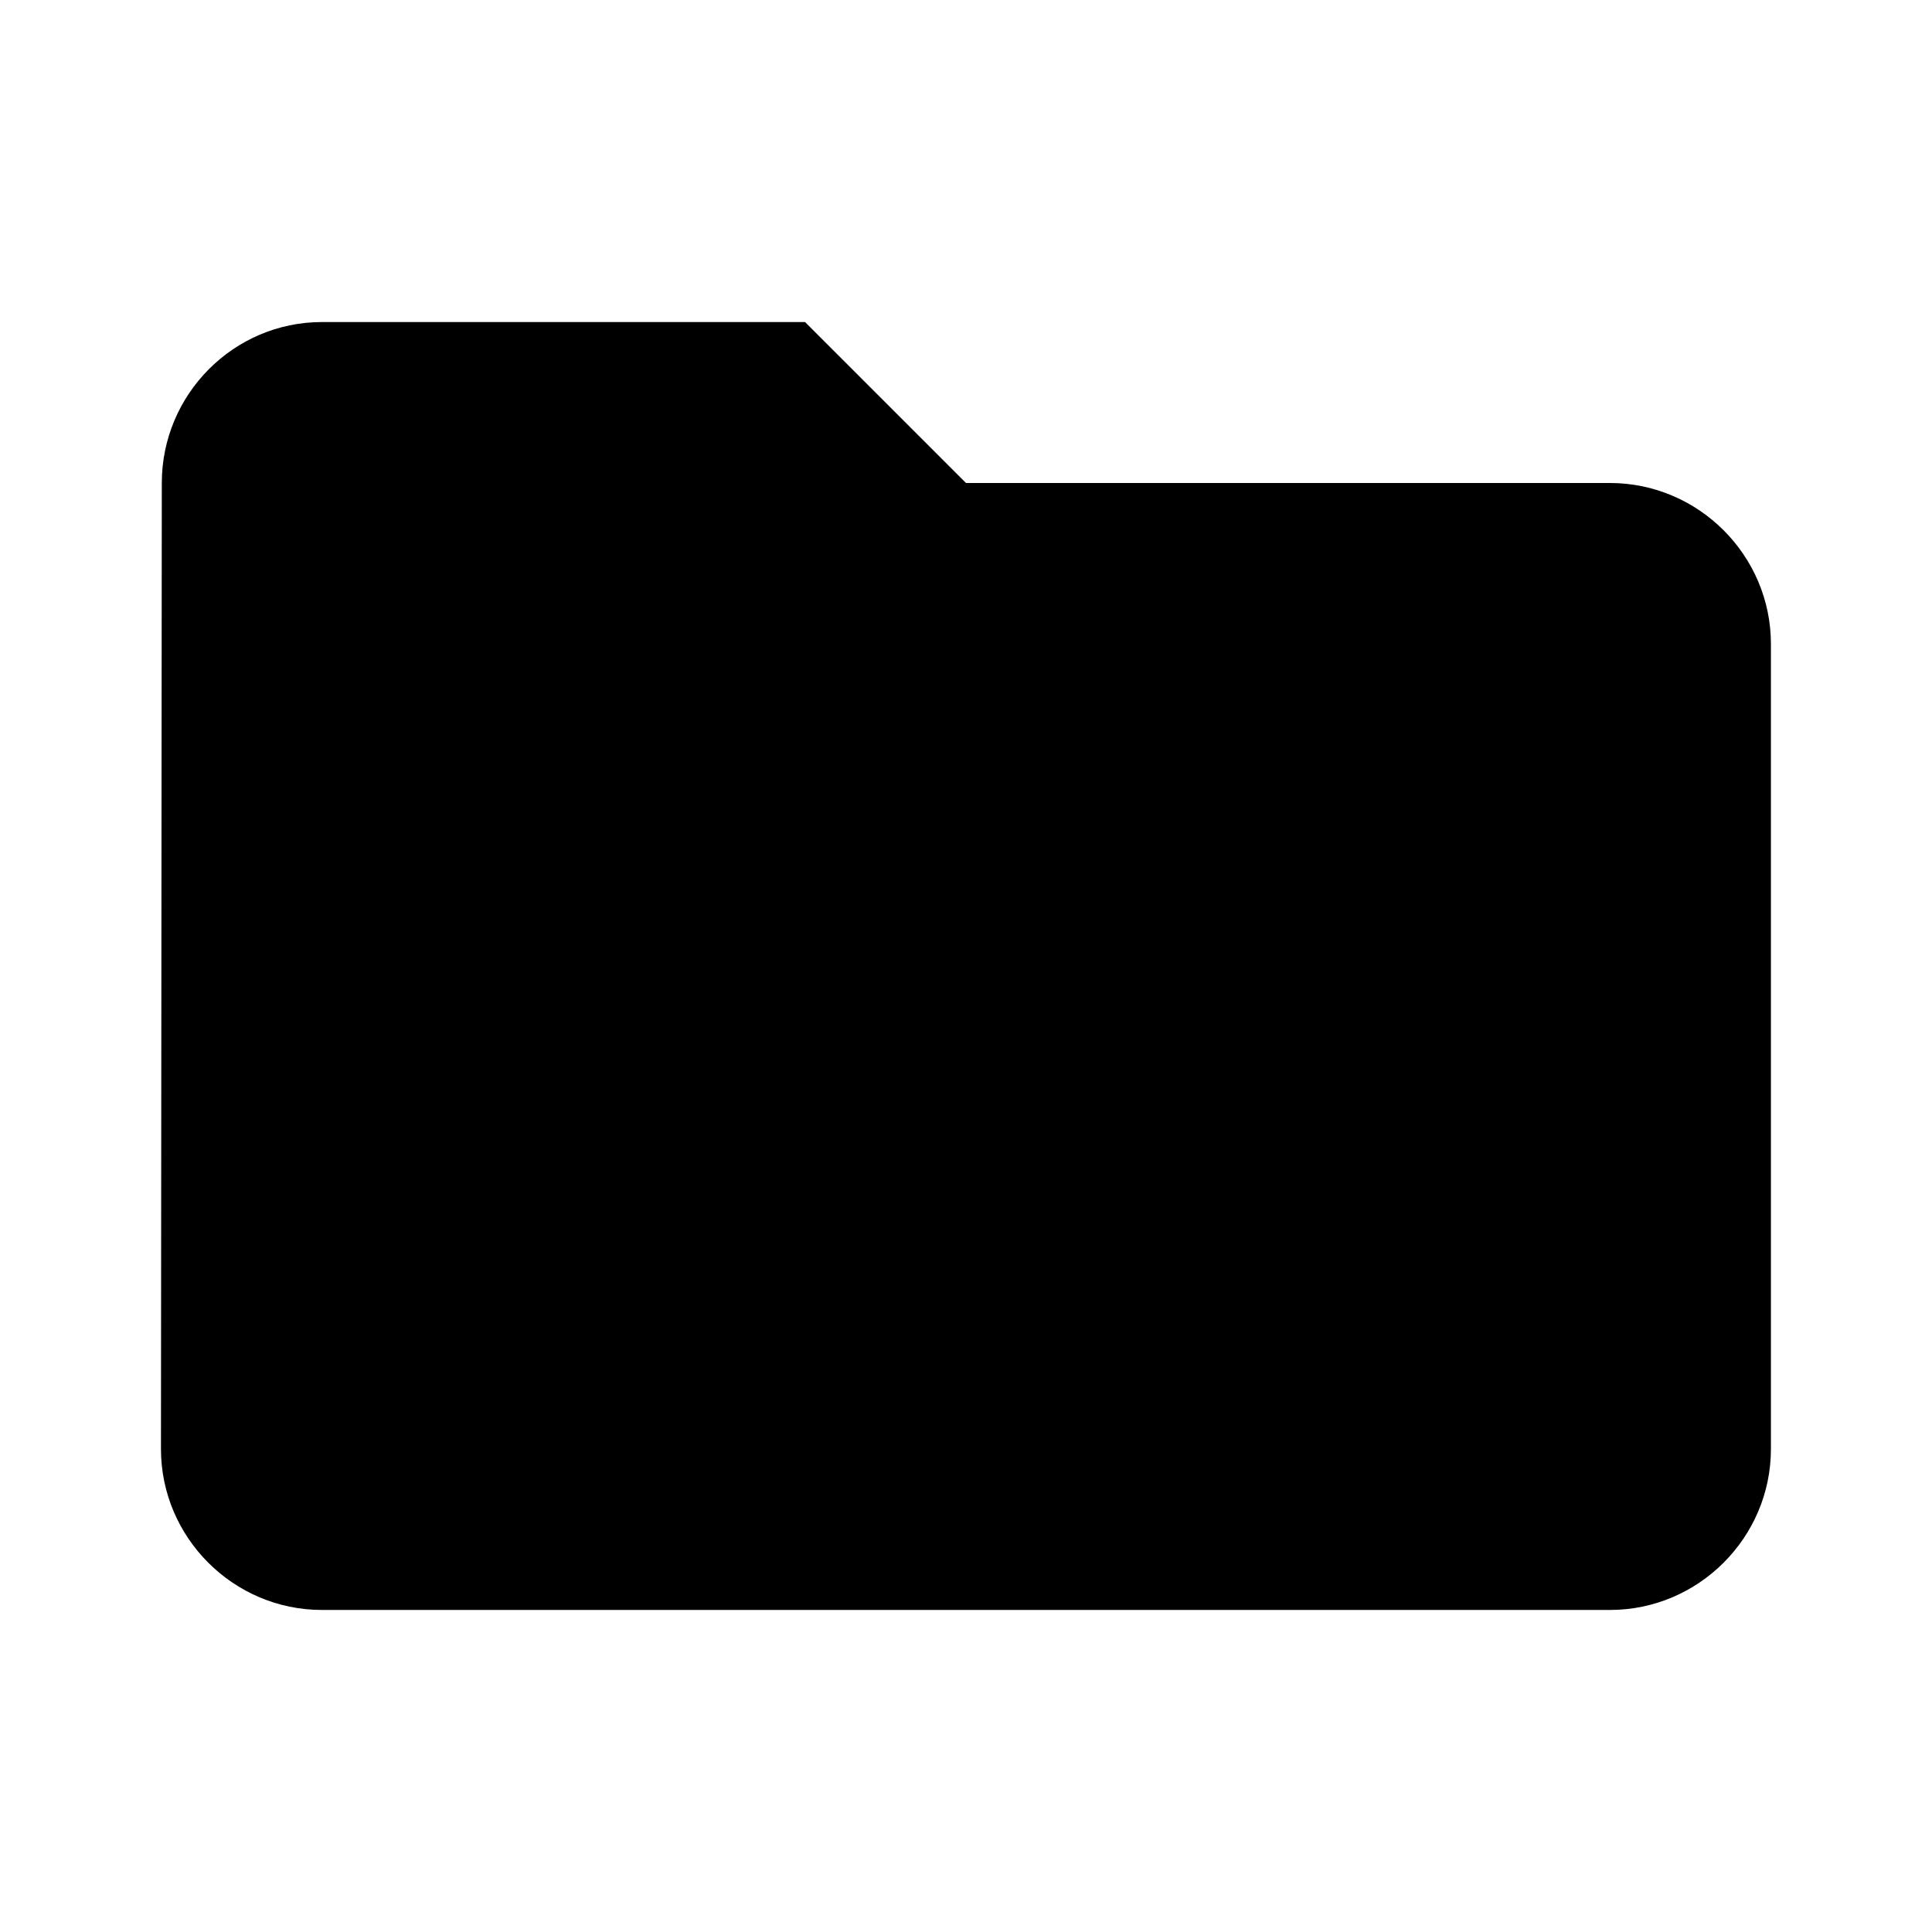
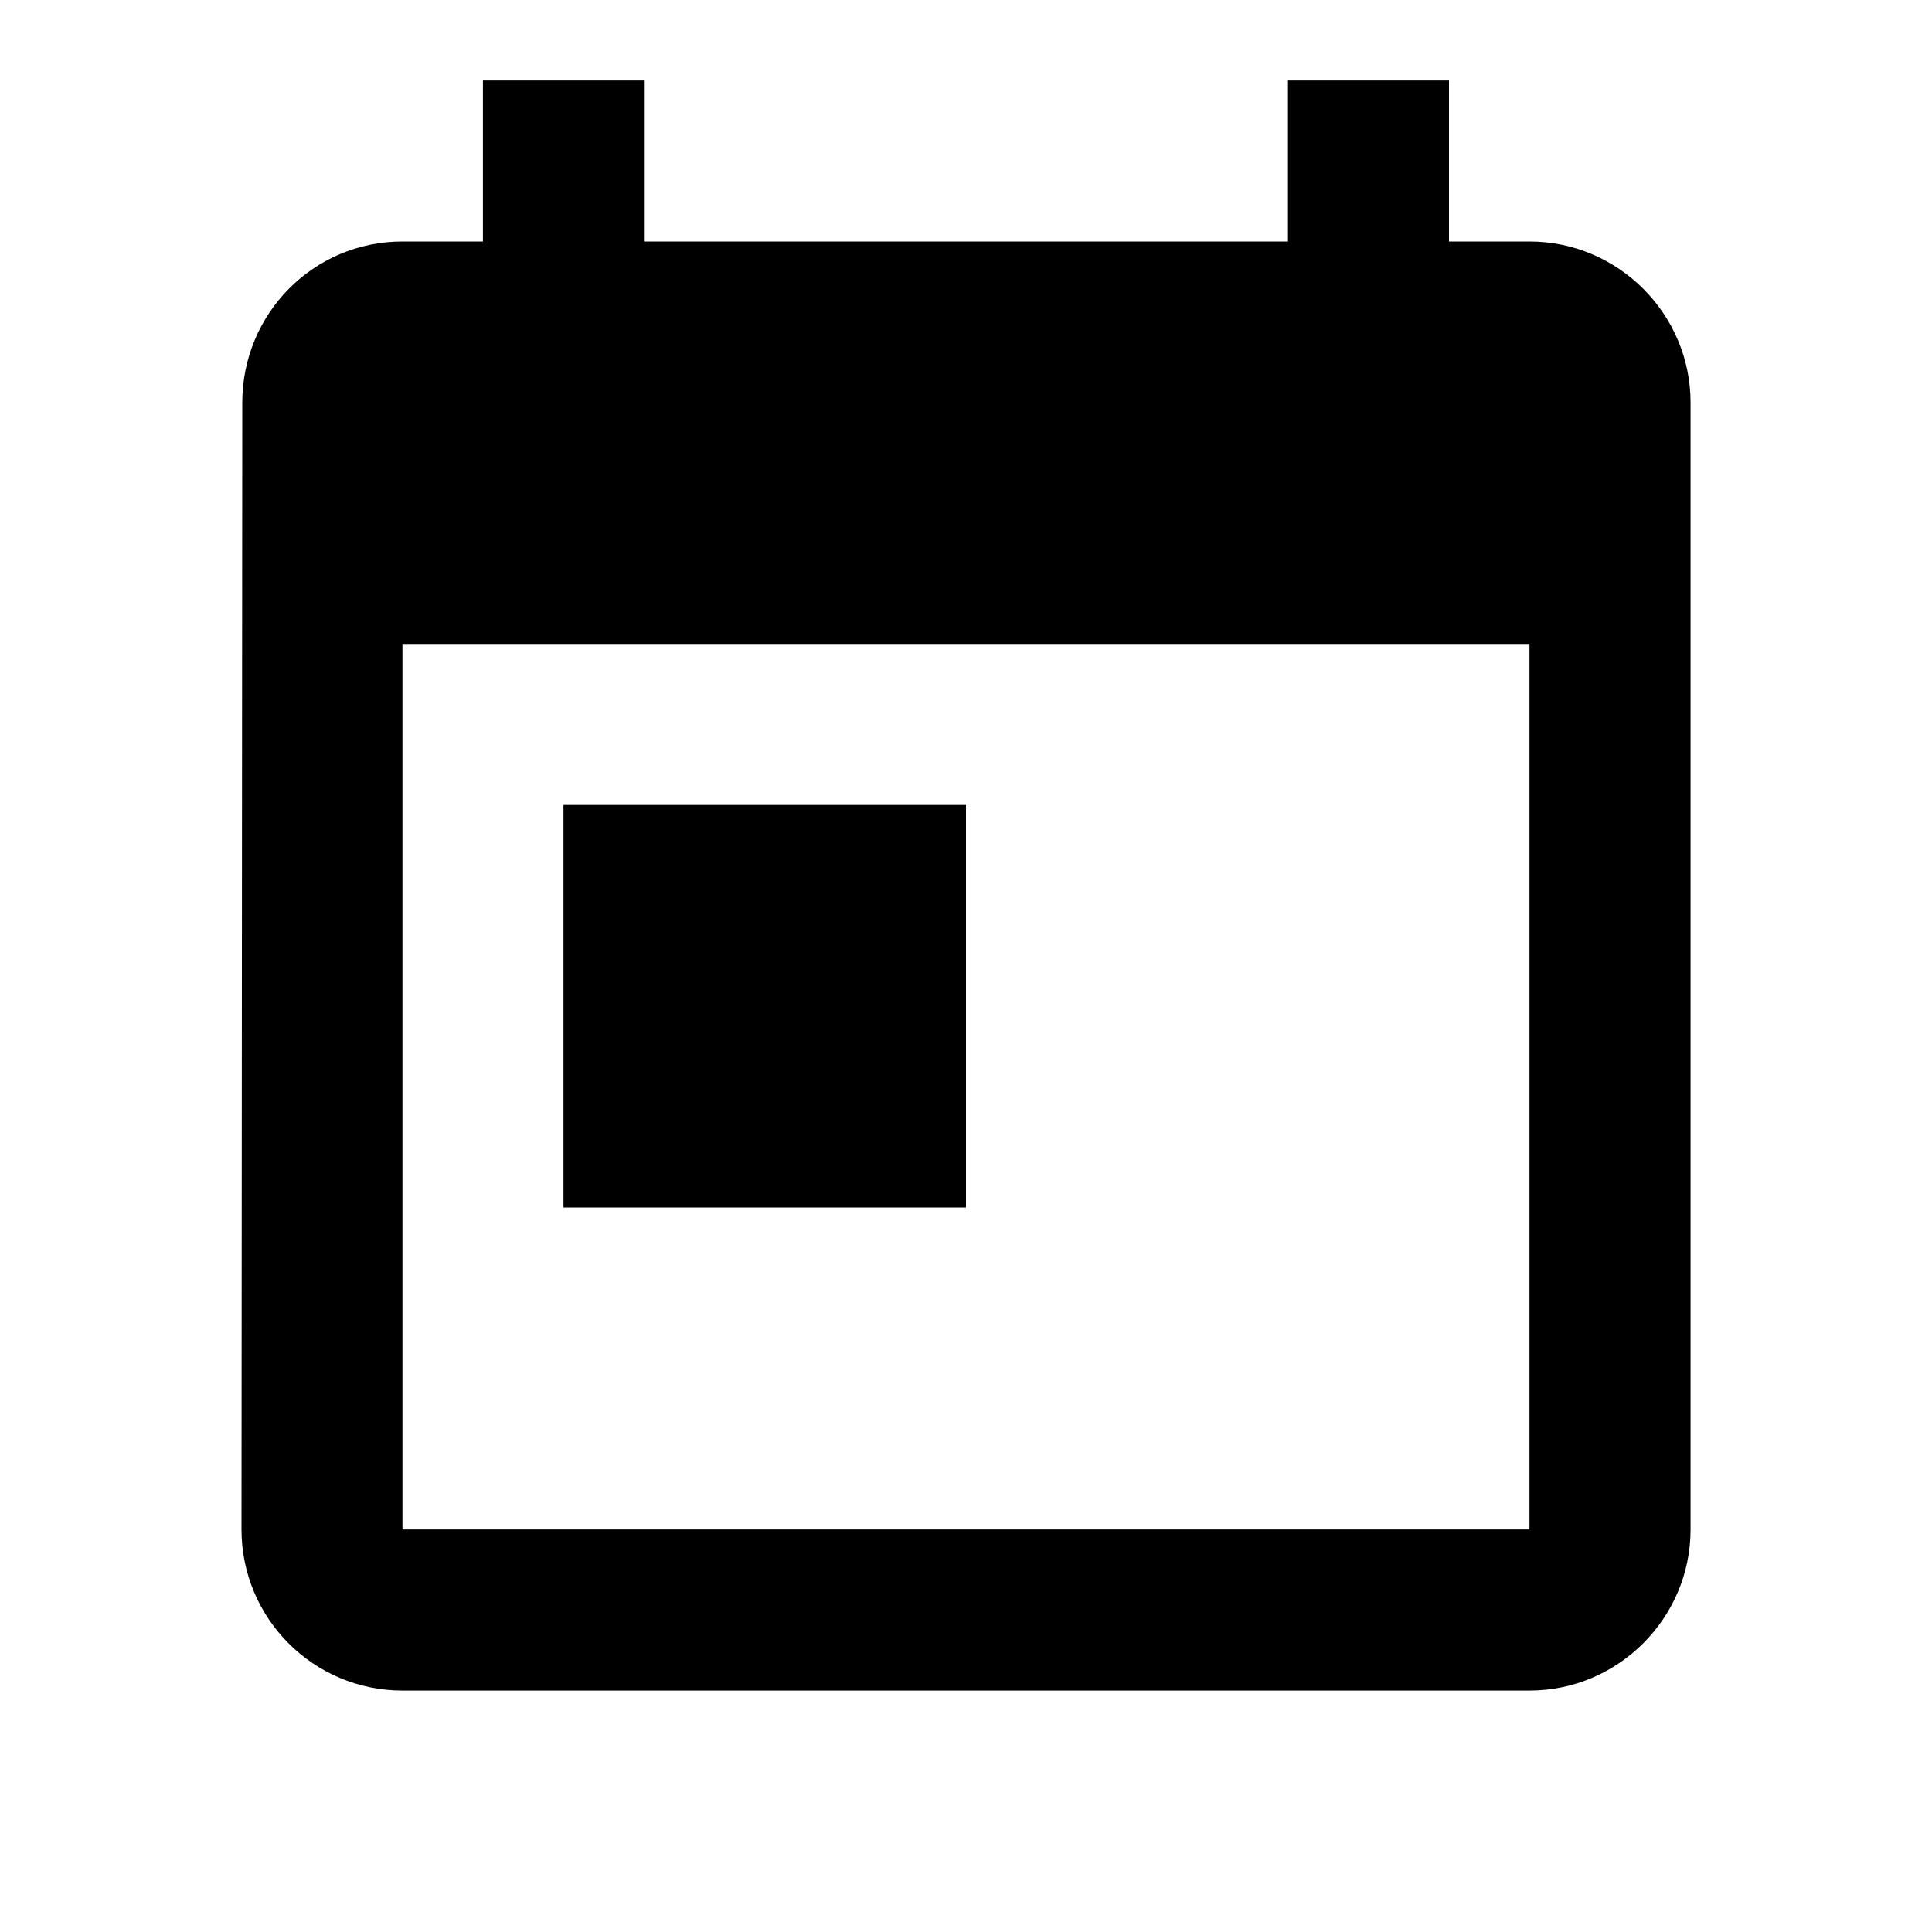
<svg xmlns="http://www.w3.org/2000/svg" version="1.1" viewBox="0 0 32 32">
-   <path d="M13.334 5.334h-8c-1.466 0-2.654 1.2-2.654 2.666l-0.014 16c0 1.466 1.2 2.666 2.666 2.666h21.334c1.466 0 2.666-1.2 2.666-2.666v-13.334c0-1.466-1.2-2.666-2.666-2.666h-10.666l-2.666-2.666z" />
+   <path d="M25.333 4h-1.333v-2.667h-2.667v2.667h-10.667v-2.667h-2.667v2.667h-1.333c-1.48 0-2.653 1.2-2.653 2.667l-0.013 18.667c0 1.467 1.187 2.667 2.667 2.667h18.667c1.467 0 2.667-1.2 2.667-2.667v-18.667c0-1.467-1.2-2.667-2.667-2.667zM25.333 25.333h-18.667v-14.667h18.667v14.667zM9.333 13.333h6.667v6.667h-6.667z" />
</svg>
